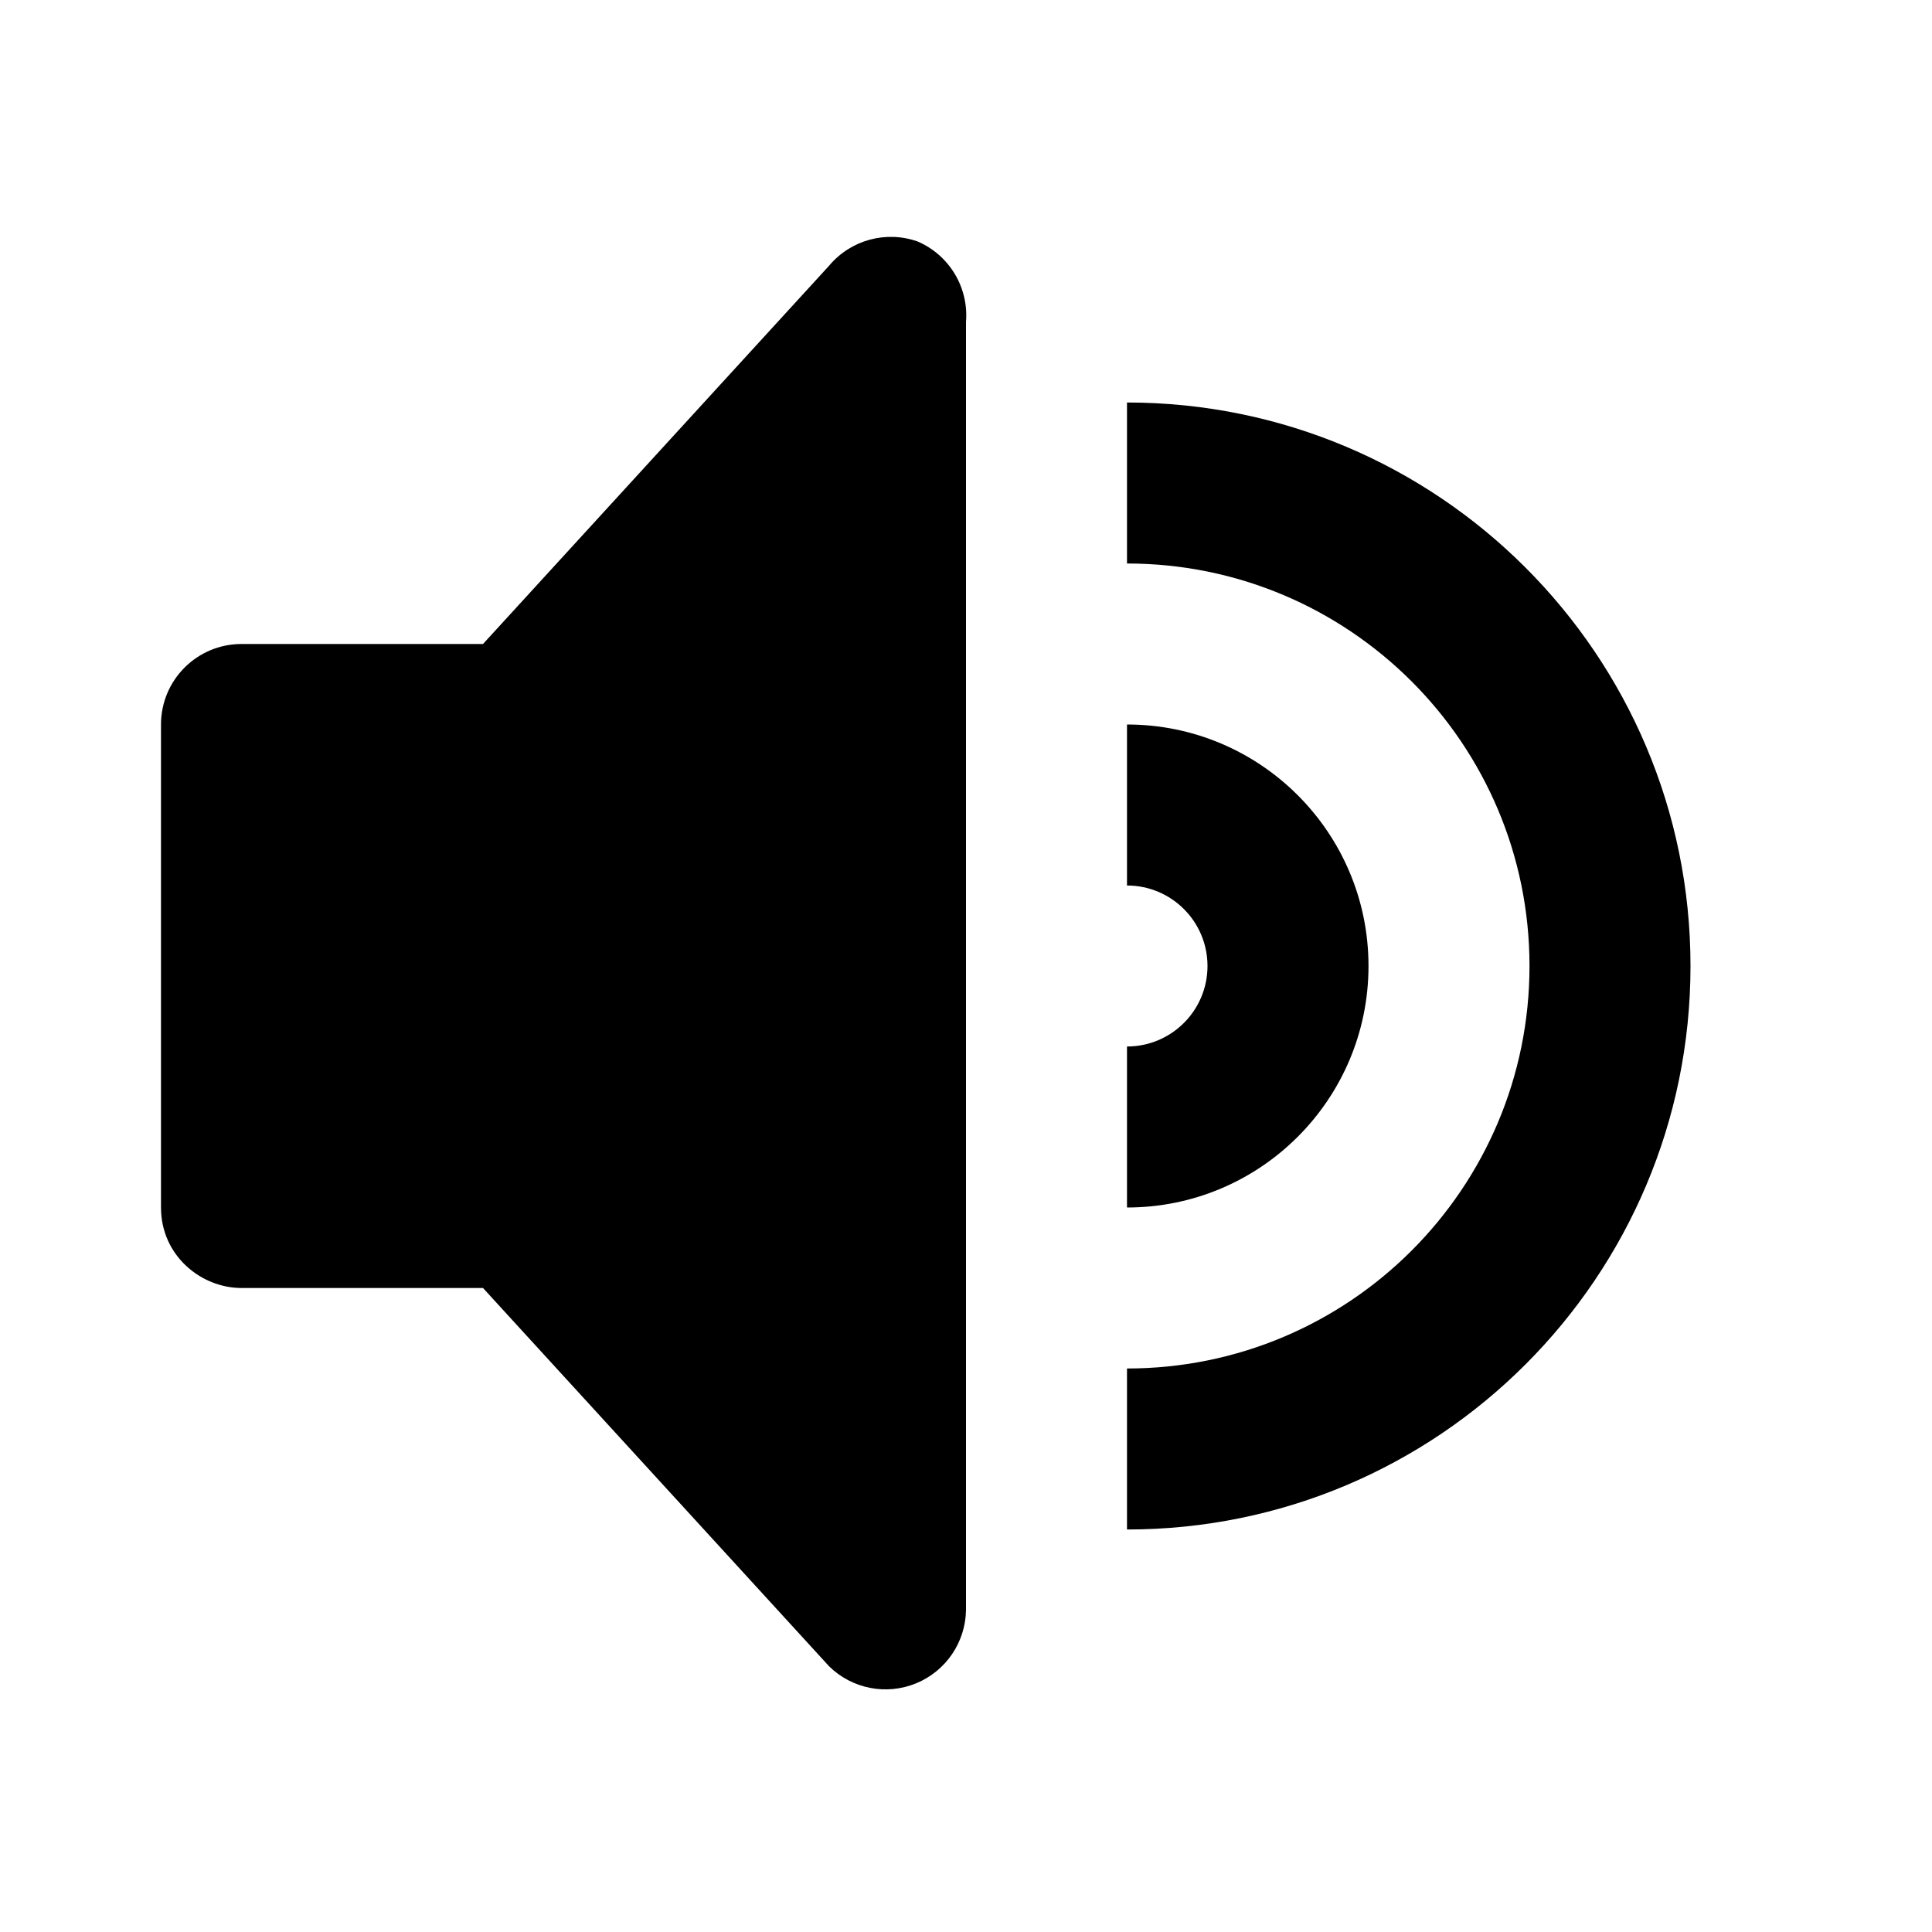
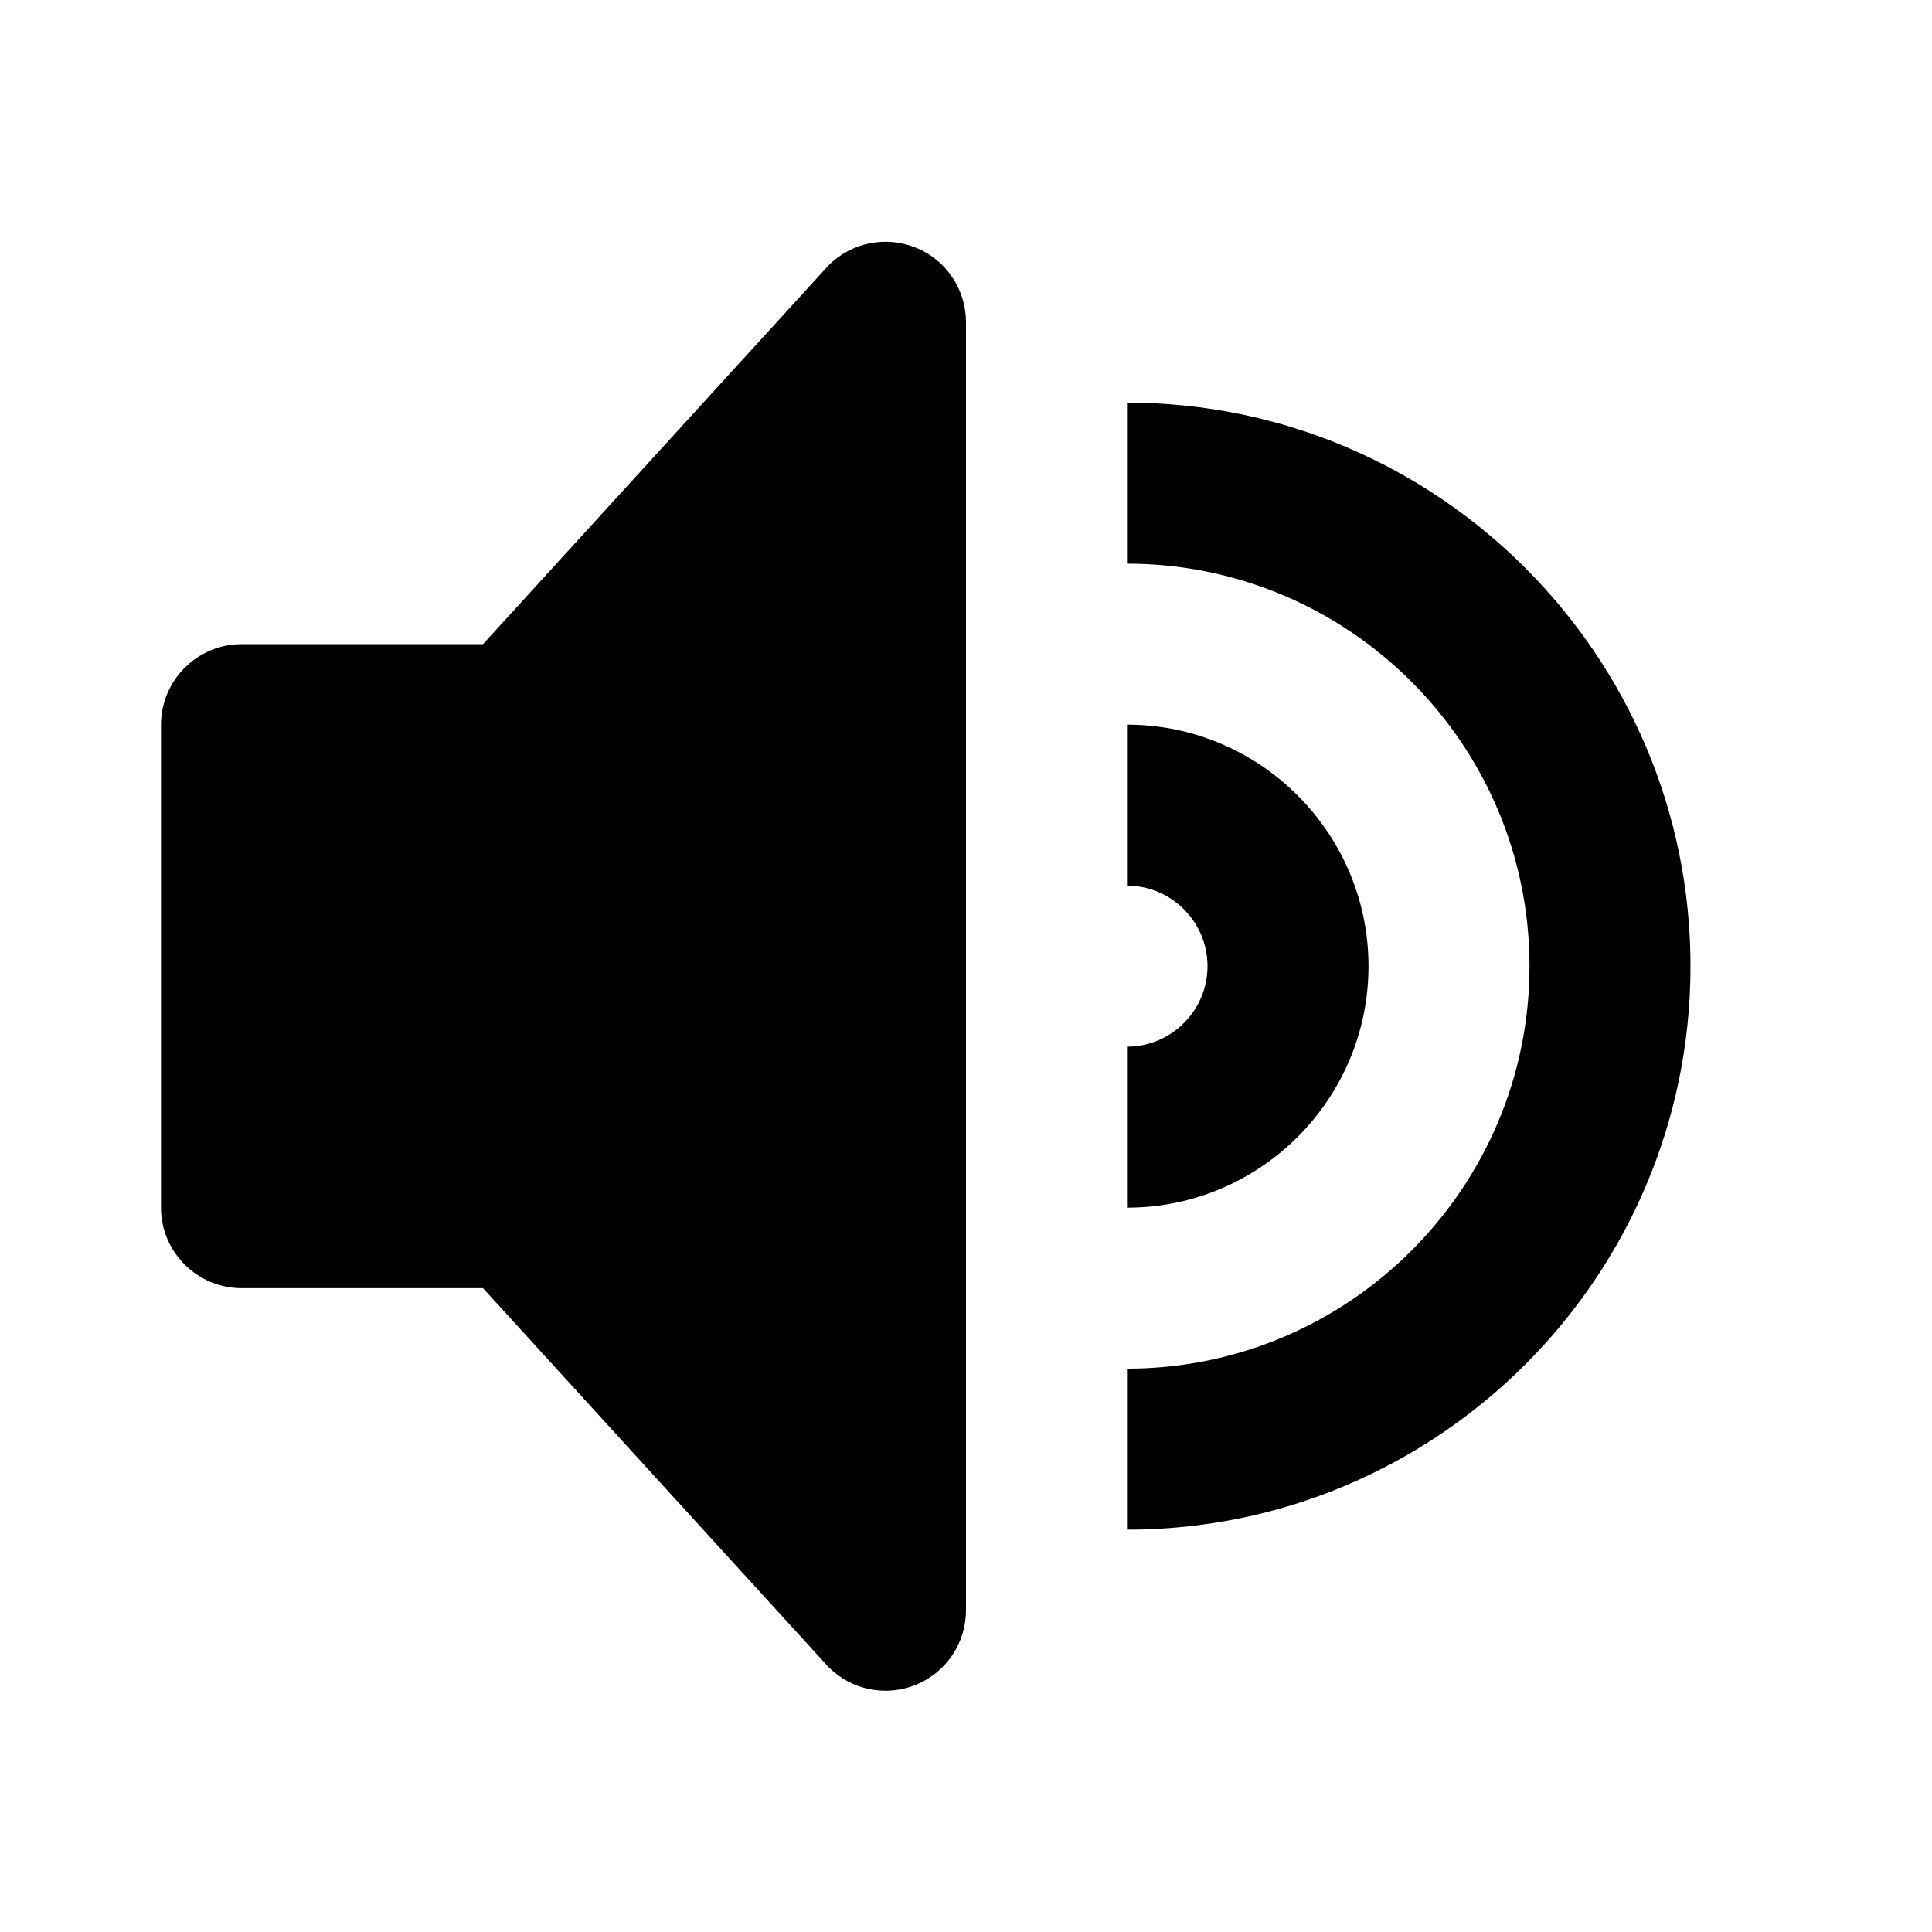
<svg viewBox="0 0 24 24">
-   <path fill-rule="evenodd" d="M11.4 3a1 1 0 0 0-1.1.3L6 8H3a1 1 0 0 0-1 1v6c0 .6.5 1 1 1h3l4.3 4.7A1 1 0 0 0 12 20V4a1 1 0 0 0-.6-1ZM14 5v2a5 5 0 0 1 0 10v2a7 7 0 0 0 0-14Zm0 4a3 3 0 0 1 0 6v-2a1 1 0 0 0 0-2V9Z" clip-rule="evenodd" />
+   <path fill-rule="evenodd" clip-rule="evenodd" d="M11.383 3.079C11.009 2.925 10.579 3.01 10.293 3.296L6 8.002H3C2.45 8.002 2 8.453 2 9.002V15.002C2 15.552 2.45 16.002 3 16.002H6L10.293 20.71C10.579 20.996 11.009 21.082 11.383 20.927C11.757 20.772 12 20.407 12 20.002V4.002C12 3.599 11.757 3.232 11.383 3.079ZM14 5.002V7.002C16.757 7.002 19 9.246 19 12.002C19 14.759 16.757 17.002 14 17.002V19.002C17.86 19.002 21 15.863 21 12.002C21 8.143 17.86 5.002 14 5.002ZM14 9.002C15.654 9.002 17 10.349 17 12.002C17 13.657 15.654 15.002 14 15.002V13.002C14.551 13.002 15 12.553 15 12.002C15 11.451 14.551 11.002 14 11.002V9.002Z" />
</svg>
